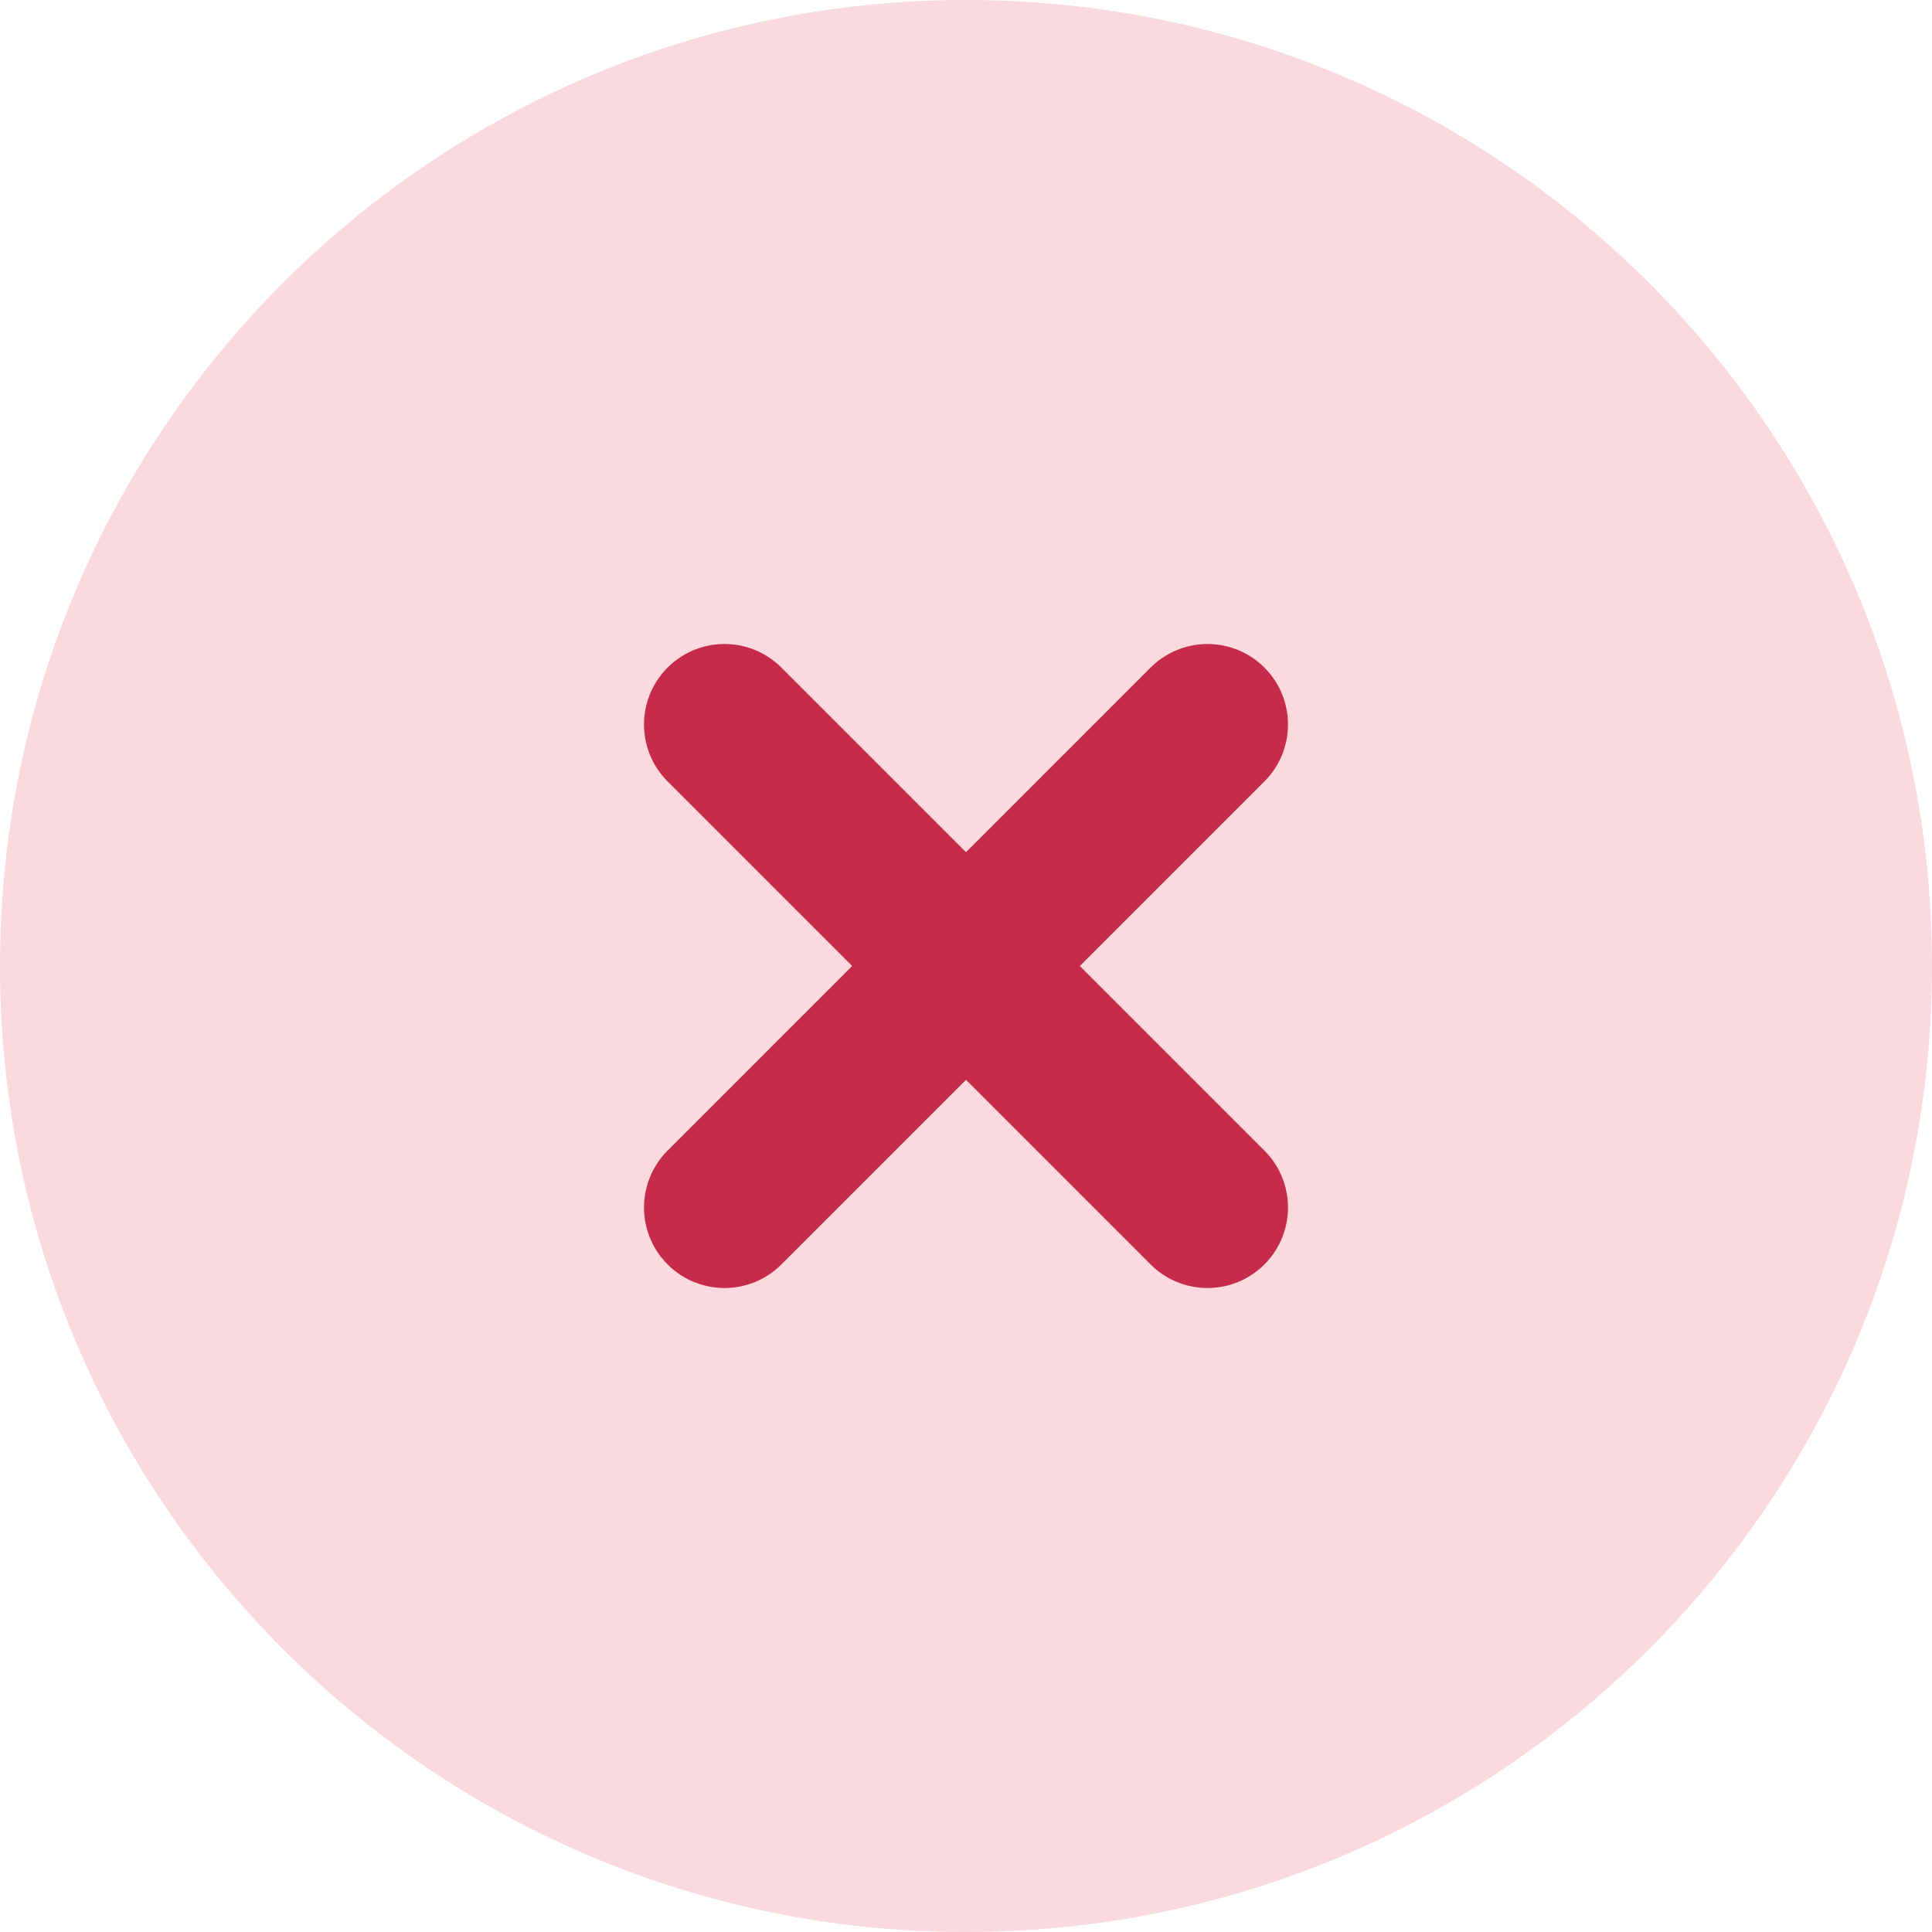
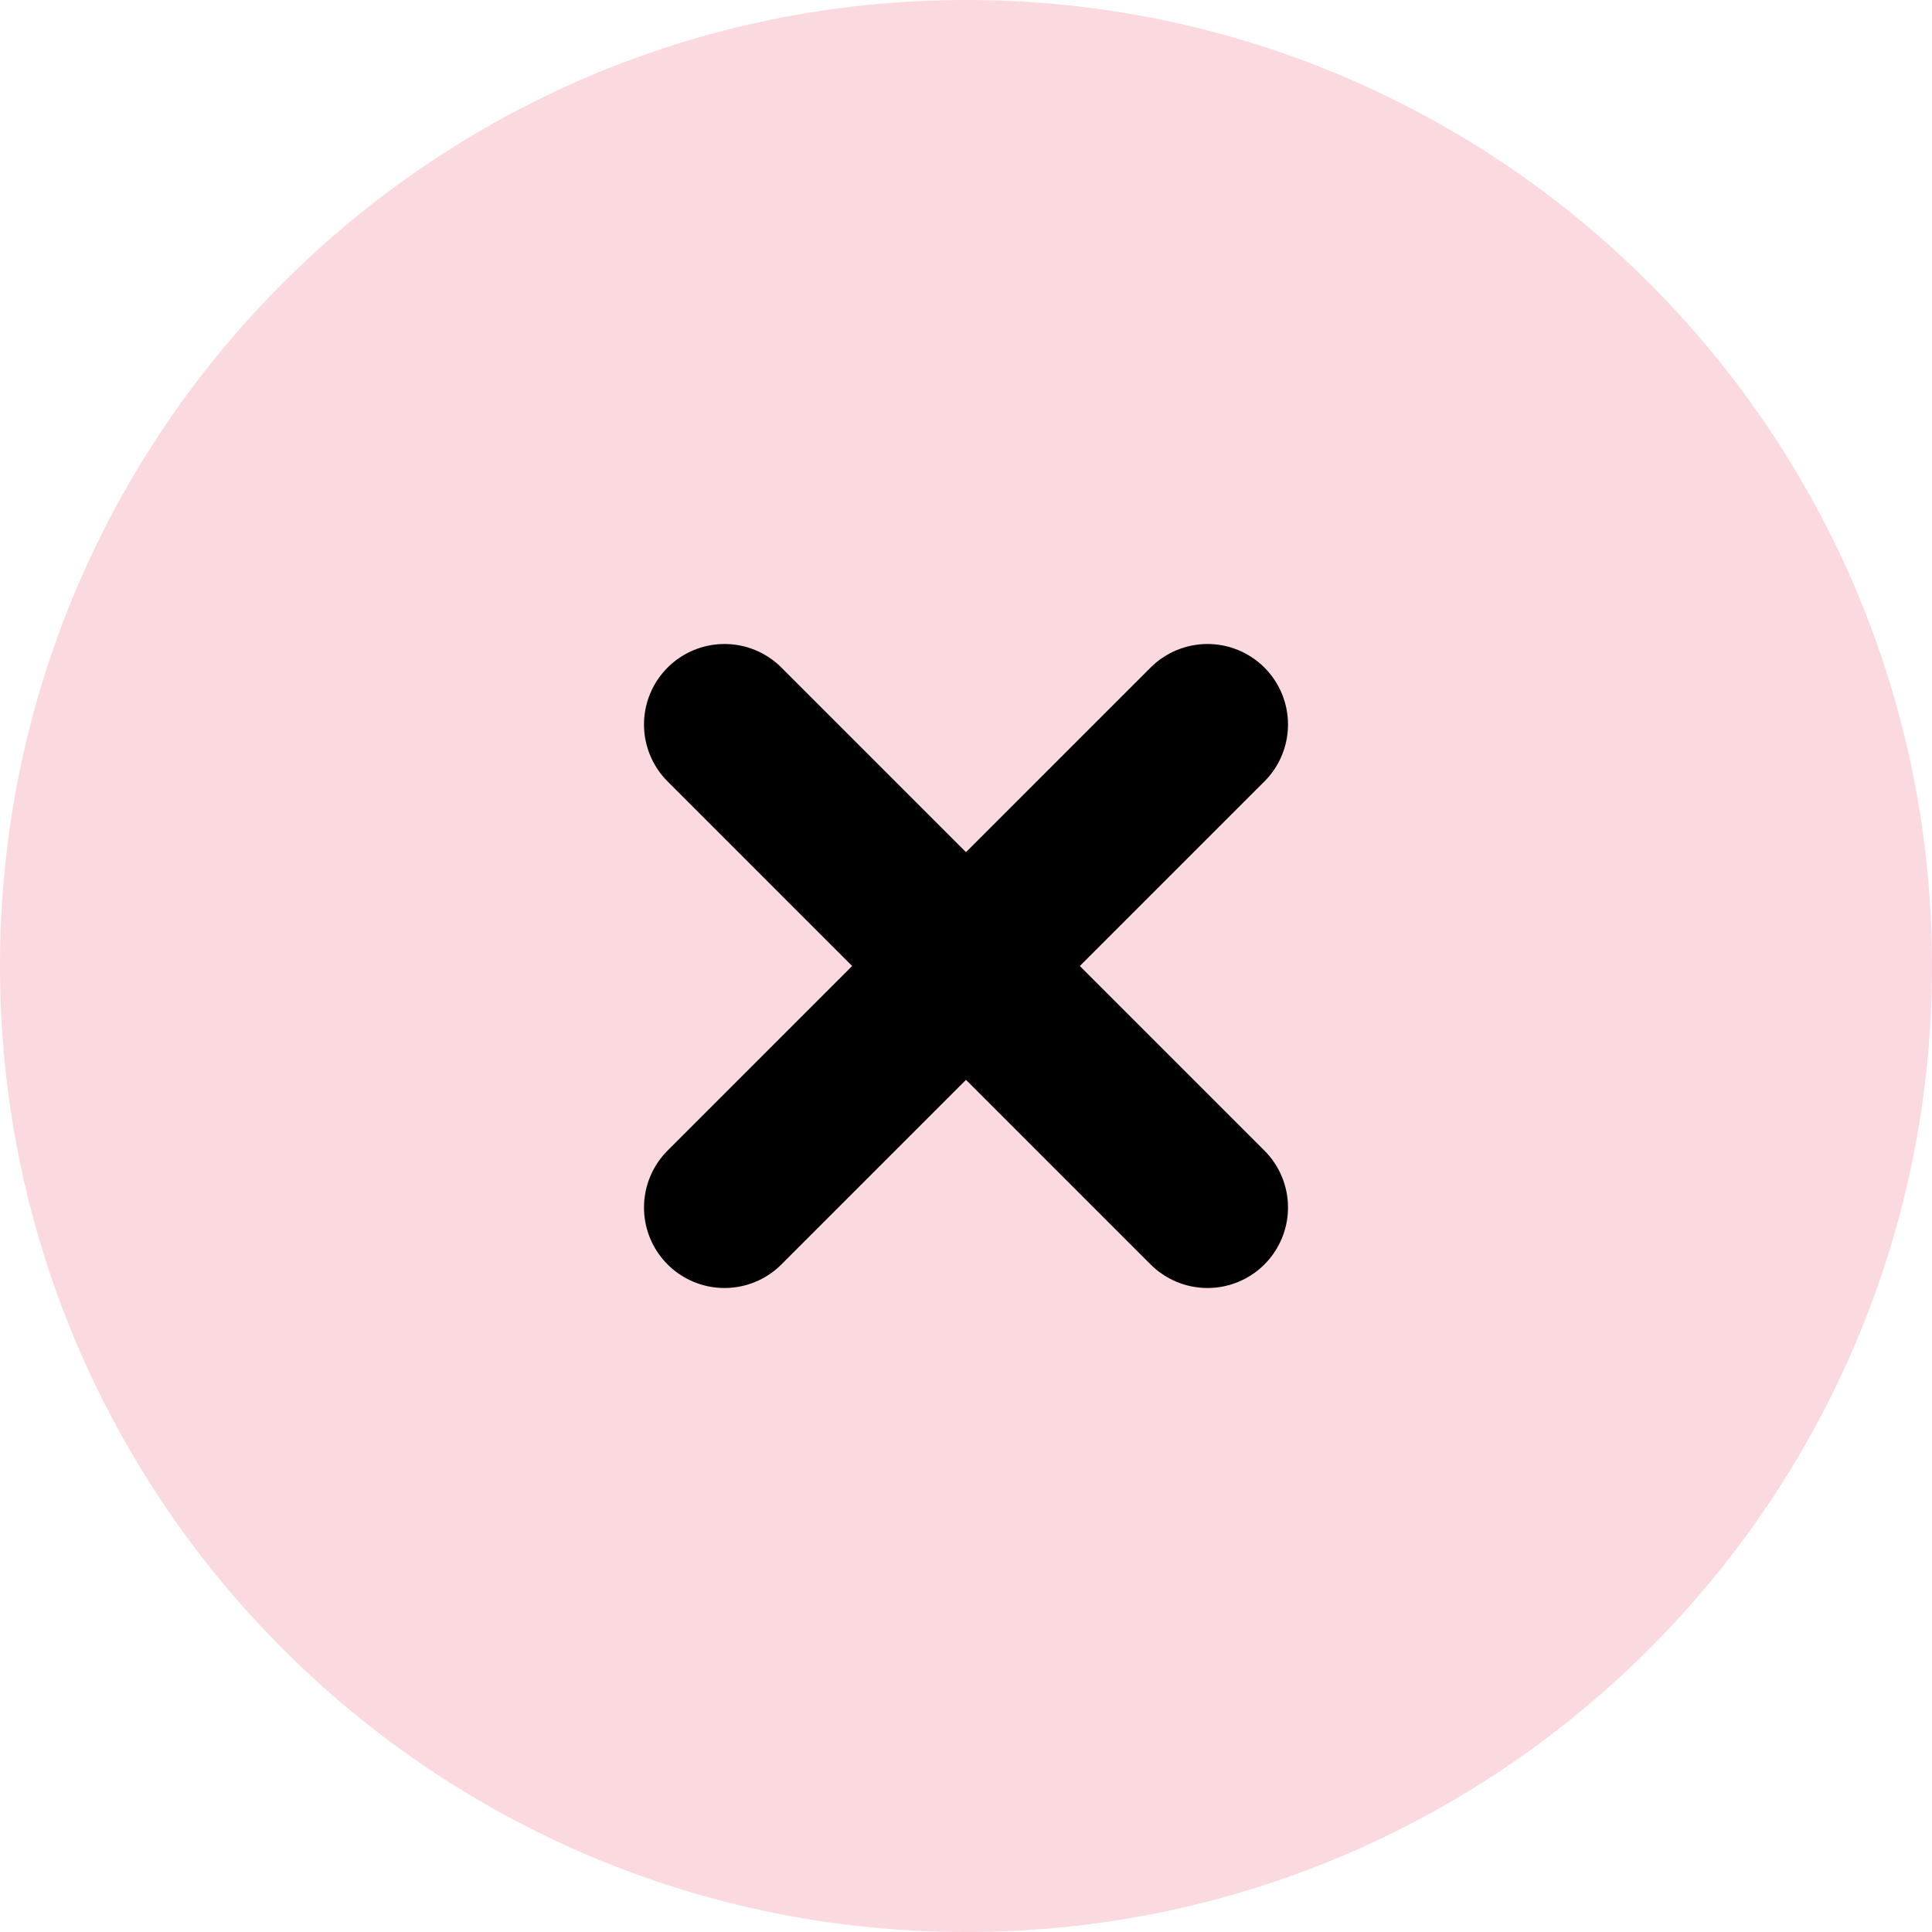
- <svg xmlns="http://www.w3.org/2000/svg" width="24" height="24" viewBox="0 0 24 24" fill="none">
-   <rect width="24" height="24" rx="12" fill="#FAD9DF" />
-   <path d="M15 9L12 12M9 9L12 12M12 12L9 15M12 12L15 15" stroke="#C62B49" stroke-width="2" stroke-linecap="round" stroke-linejoin="round" />
+ <svg xmlns="http://www.w3.org/2000/svg" viewBox="0 0 24 24" fill="none">
+   <rect width="24" height="24" rx="12" fill="#FAD9DF" class="icon-light" />
+   <path d="M15 9L12 12M9 9L12 12M12 12L9 15M12 12L15 15" stroke="currentColor" stroke-width="2" stroke-linecap="round" stroke-linejoin="round" class="icon-dark" />
</svg>
